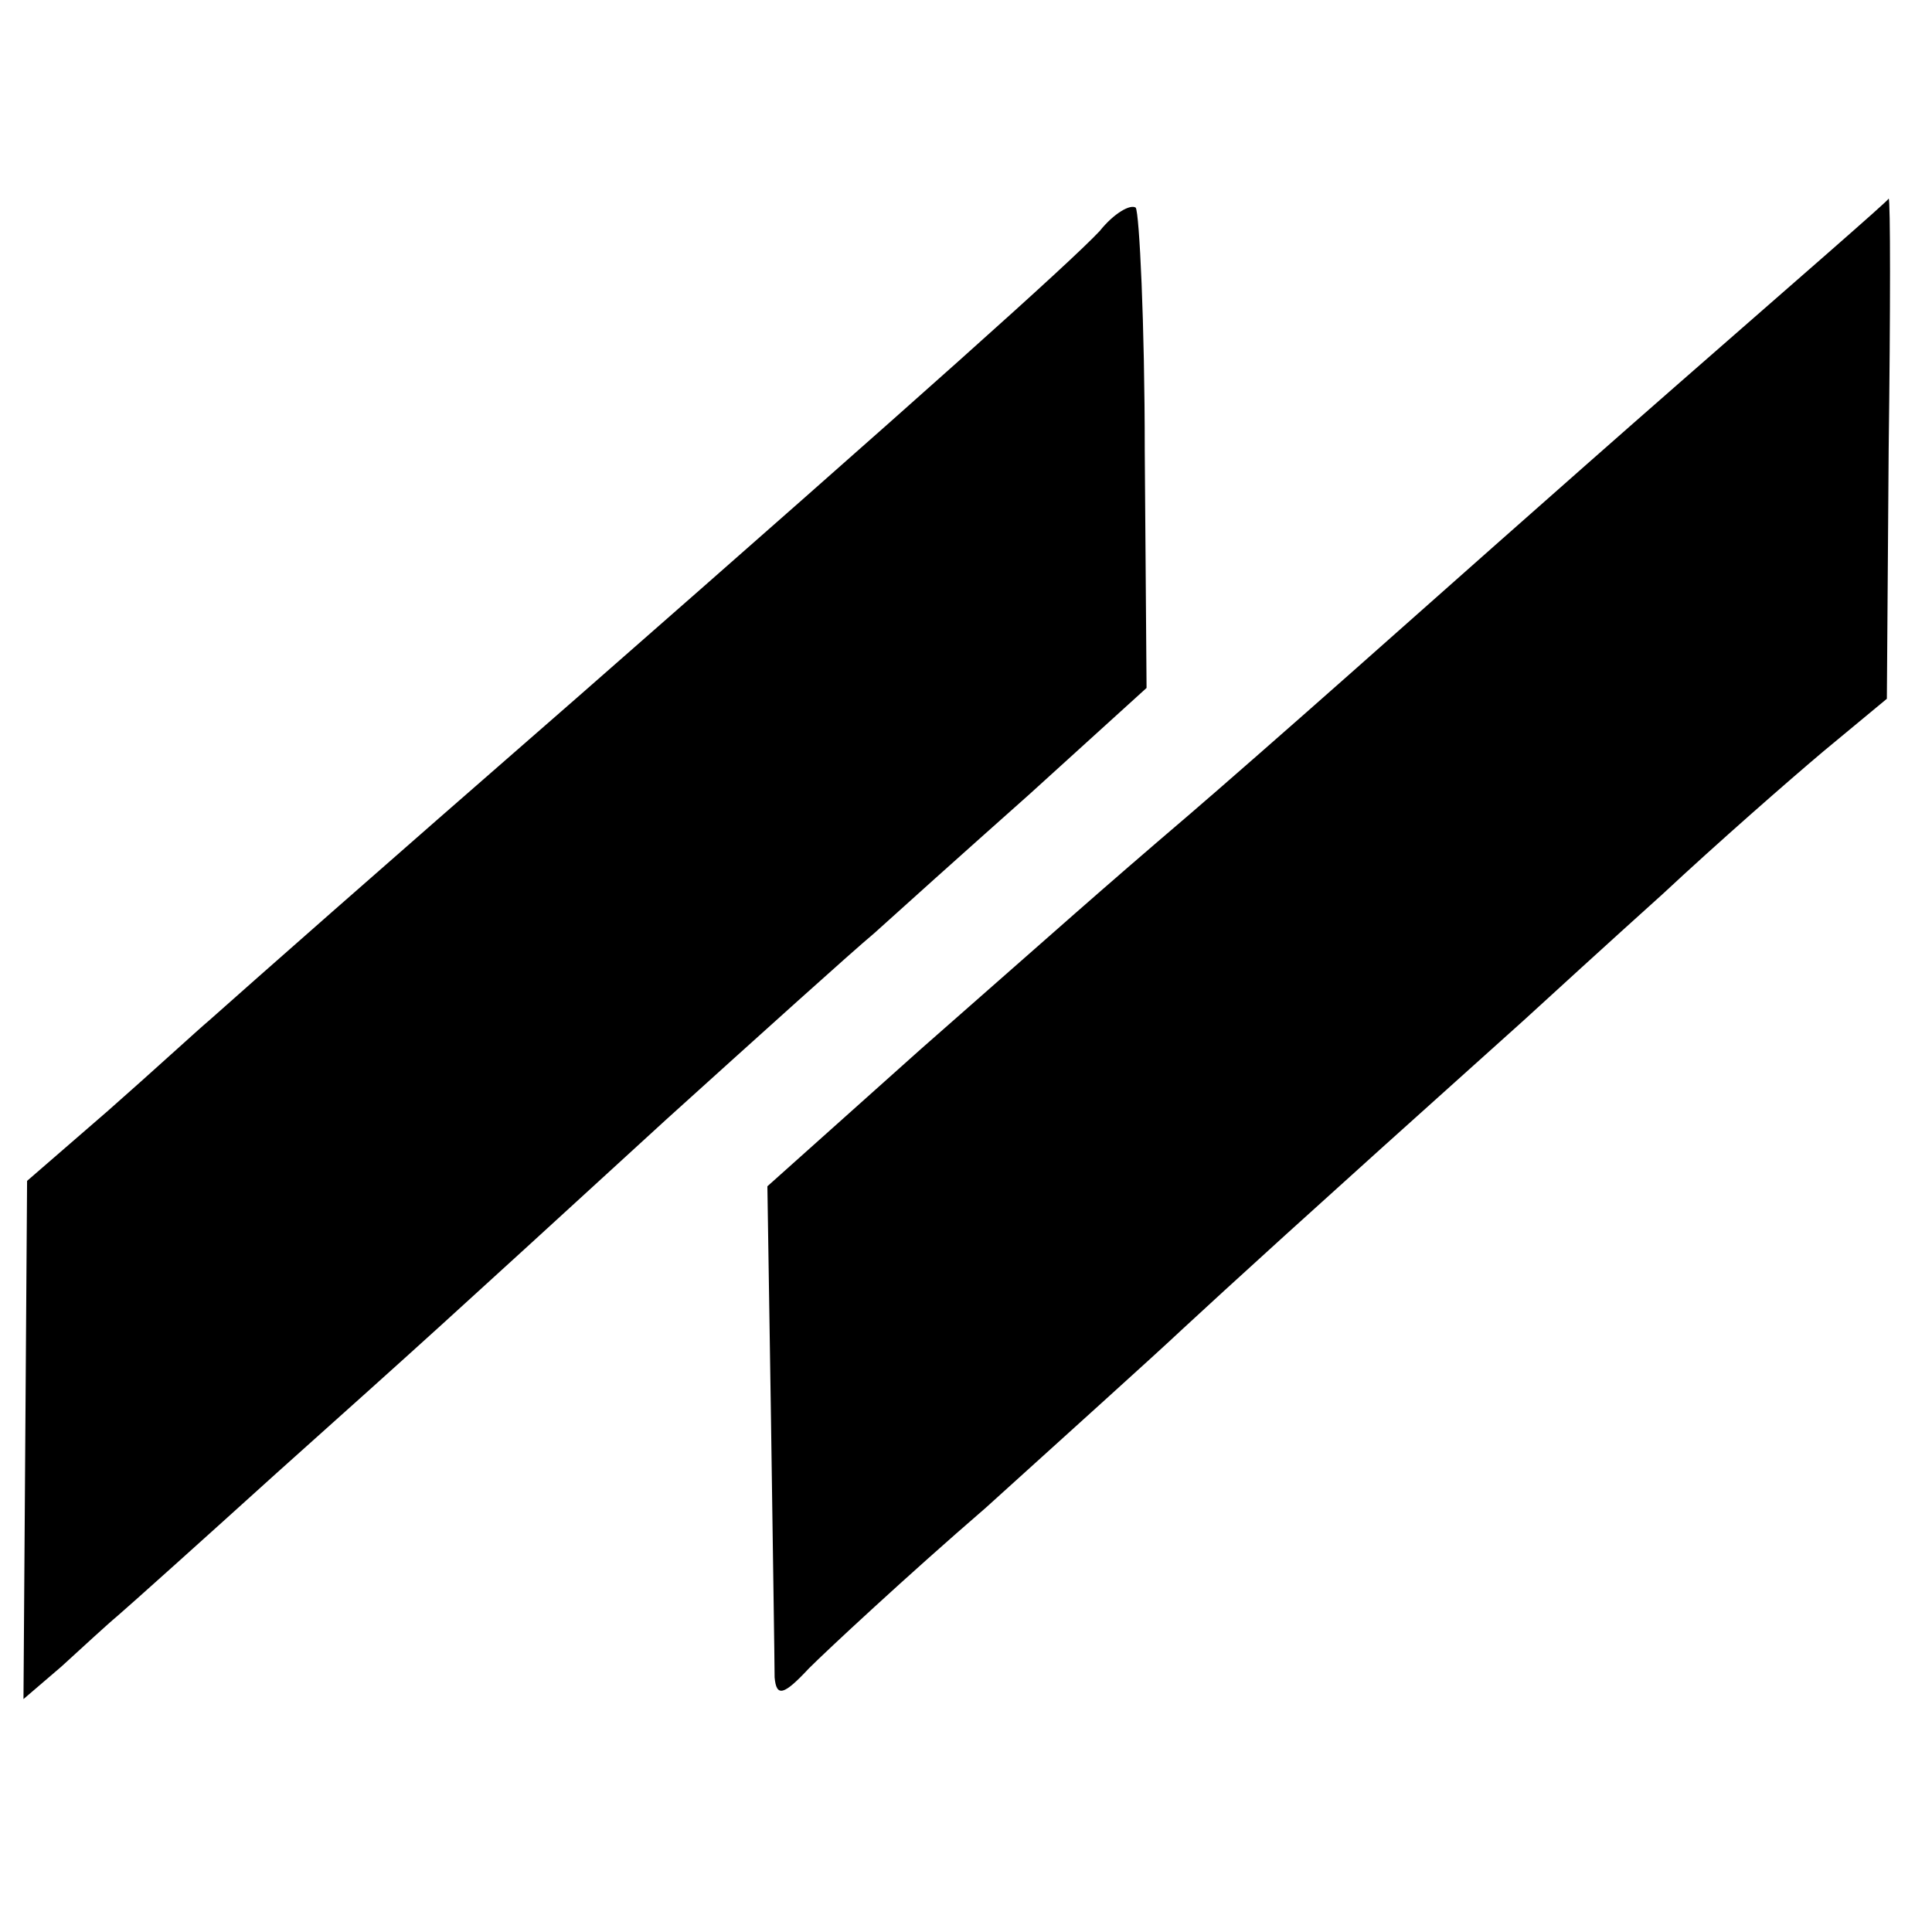
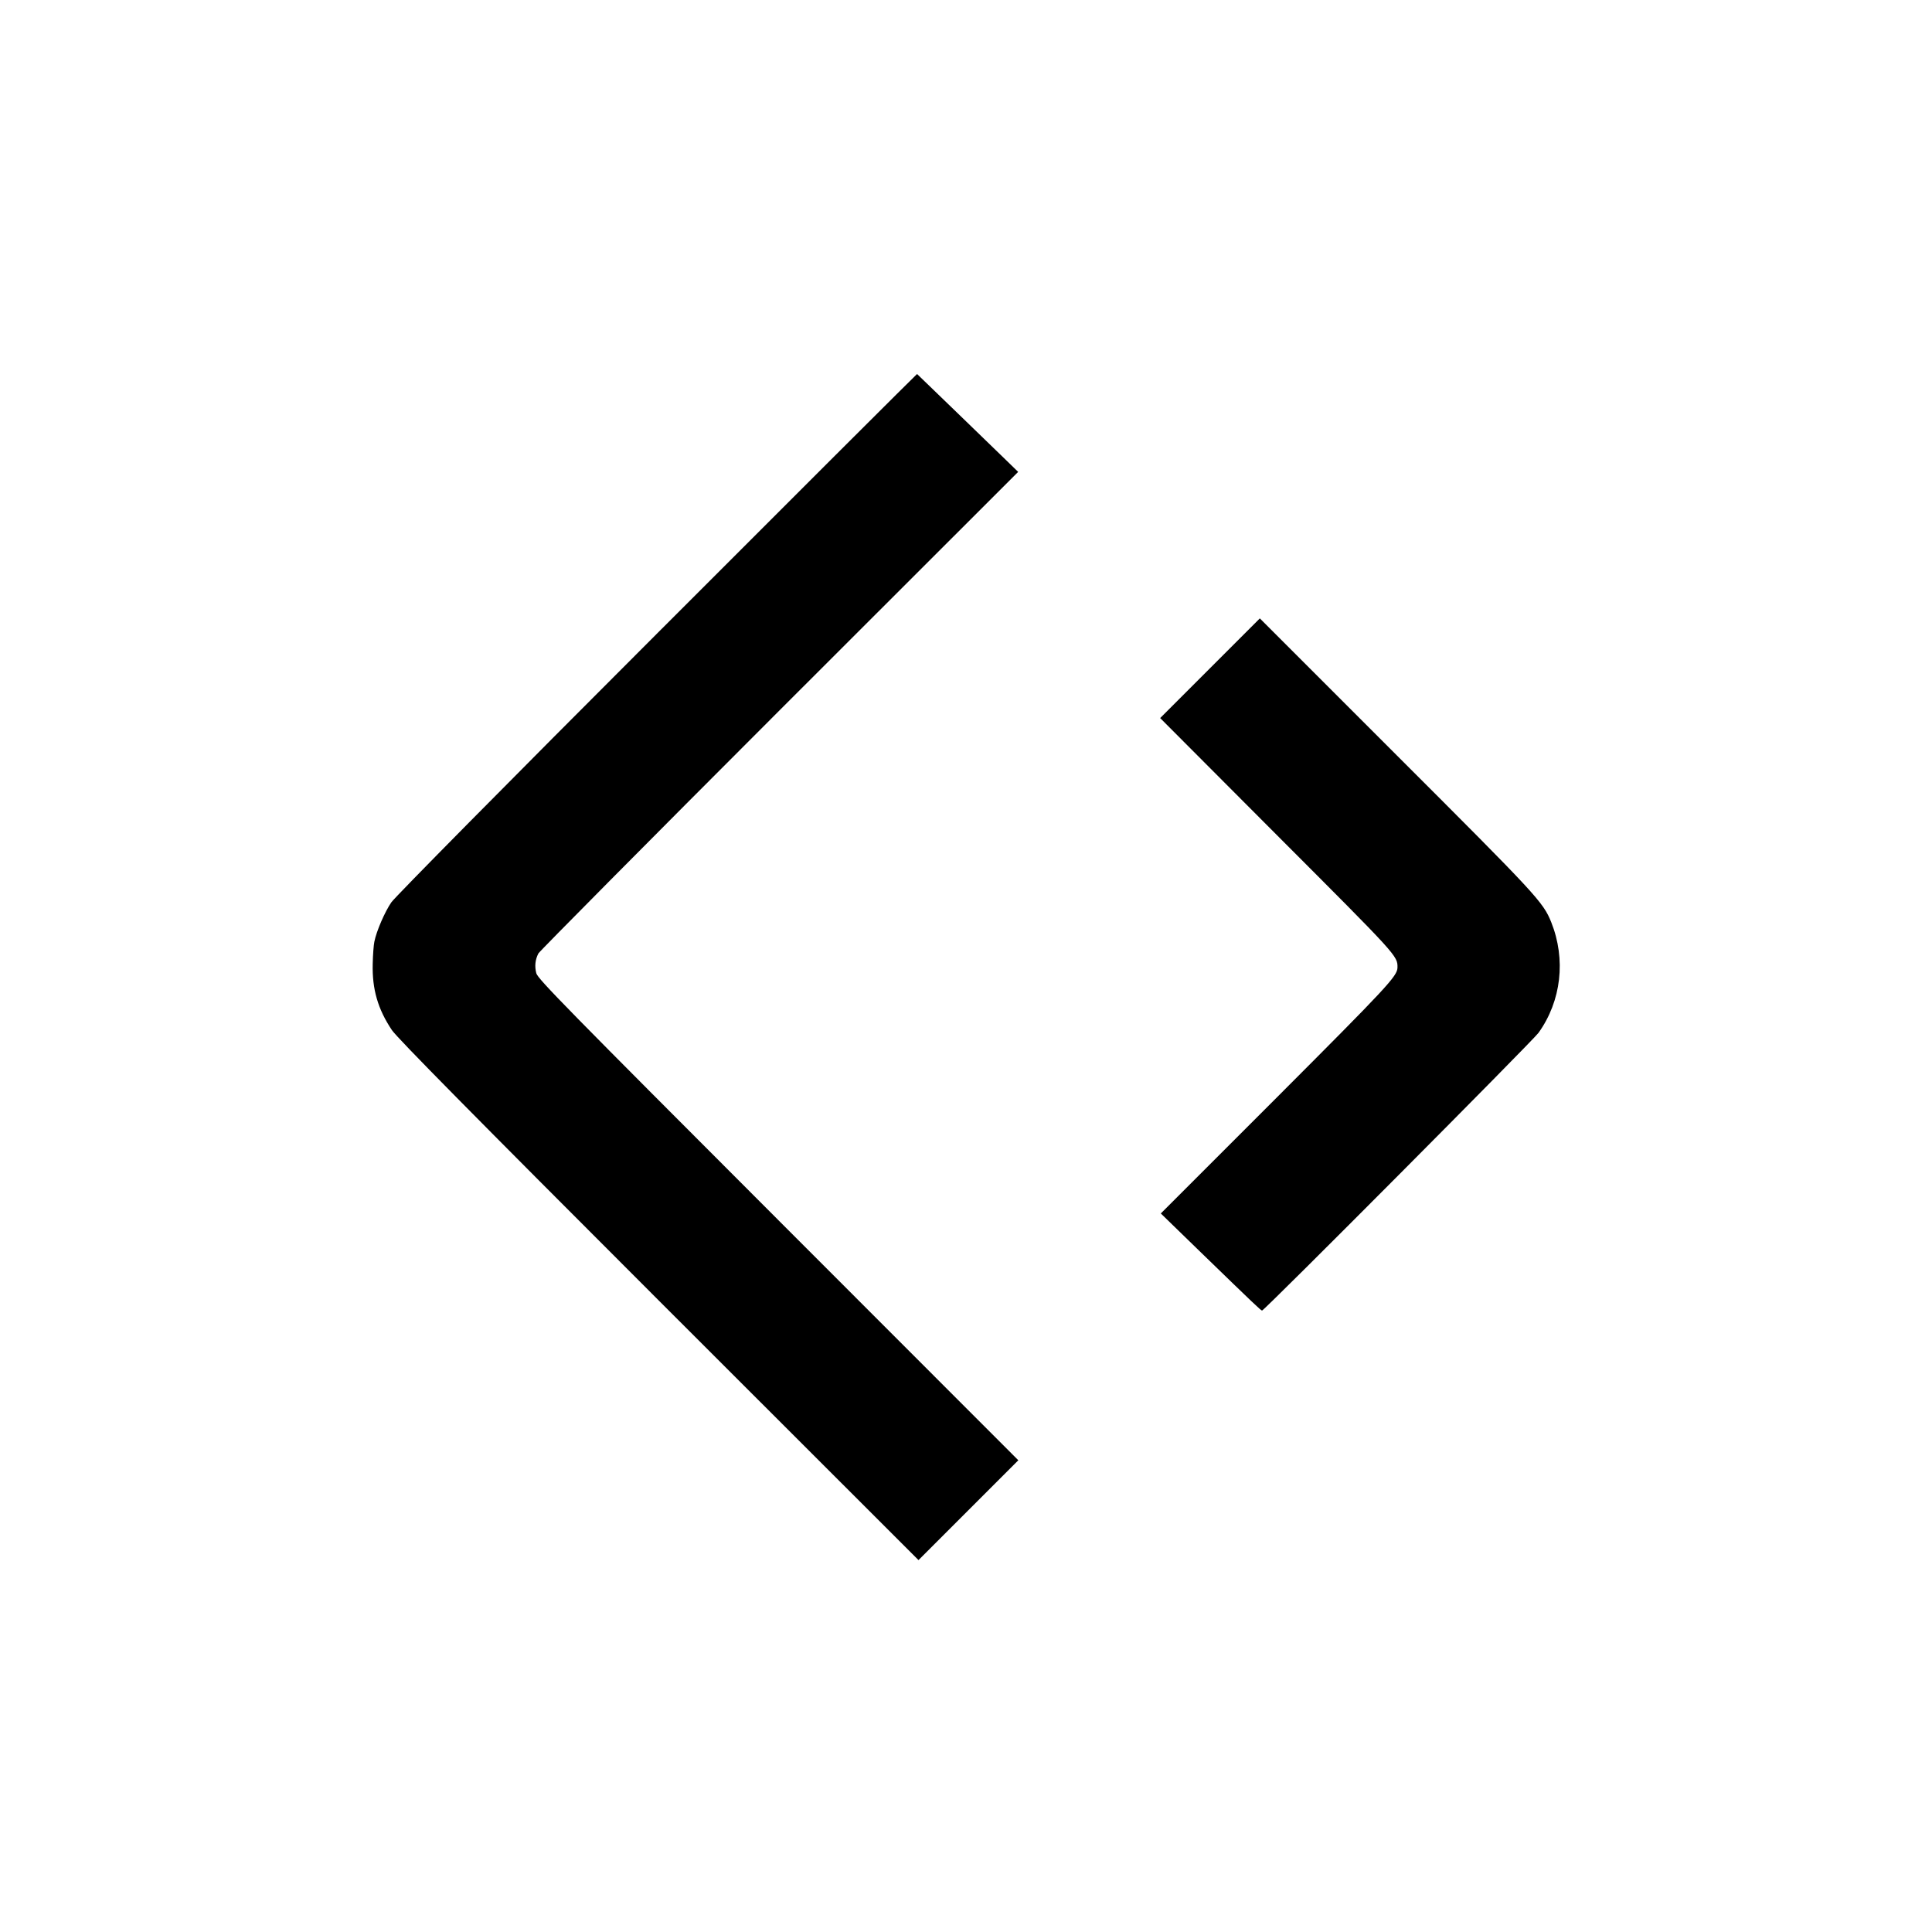
- <svg xmlns="http://www.w3.org/2000/svg" version="1.0" width="107pt" height="107pt" viewBox="0 0 107 107" preserveAspectRatio="xMidYMid meet">
-   <g transform="translate(0,107) scale(0.1,-0.1)" fill="#000000" stroke="none">
-     <path d="M609 942 c-17 -18 -95 -88 -289 -258 -117 -102 -177 -155 -204 -179 -6 -5 -31 -28 -56 -50 l-45 -39 -1 -144 -1 -143 21 18 c11 10 25 23 31 28 7 6 46 41 88 79 86 77 86 77 216 196 52 47 103 93 115 103 11 10 50 45 86 77 l65 59 -1 131 c0 71 -3 132 -5 135 -3 2 -12 -3 -20 -13z" />
-     <path d="M929 857 c-64 -56 -145 -128 -180 -159 -35 -31 -75 -66 -89 -78 -55 -47 -68 -59 -150 -131 l-85 -76 2 -129 c1 -71 2 -135 2 -143 1 -11 5 -10 19 5 10 10 54 51 98 89 43 39 92 83 109 99 26 24 63 58 189 171 12 11 47 43 77 70 30 28 70 63 89 79 l35 29 1 138 c1 77 1 139 0 139 0 -1 -53 -47 -117 -103z" />
+ <svg xmlns="http://www.w3.org/2000/svg" version="1.0" width="1200pt" height="1200pt" viewBox="0 0 1200 1200" preserveAspectRatio="xMidYMid meet">
+   <g transform="translate(0,1200) scale(0.1,-0.1)" fill="#000000" stroke="none">
+     <path d="M4083 8067 c-933 -933 -1628 -1637 -1652 -1671 -40 -58 -93 -179 -106 -246 -4 -19 -9 -81 -10 -137 -4 -157 32 -281 119 -411 32 -48 510 -532 1658 -1680 l1613 -1612 310 310 310 310 -1492 1493 c-1307 1308 -1493 1497 -1502 1532 -11 44 -7 84 13 123 7 13 680 692 1496 1508 l1484 1483 -75 73 c-68 66 -547 530 -553 535 -1 1 -727 -723 -1613 -1610z" />
+     <path d="M7515 7849 l-309 -309 726 -728 c751 -752 749 -749 748 -822 -1 -53 -63 -119 -752 -809 l-718 -718 248 -241 c336 -326 374 -362 381 -362 14 0 1683 1677 1717 1725 142 198 171 457 79 687 -51 126 -87 165 -959 1036 l-851 851 -310 -310z" />
  </g>
</svg>
